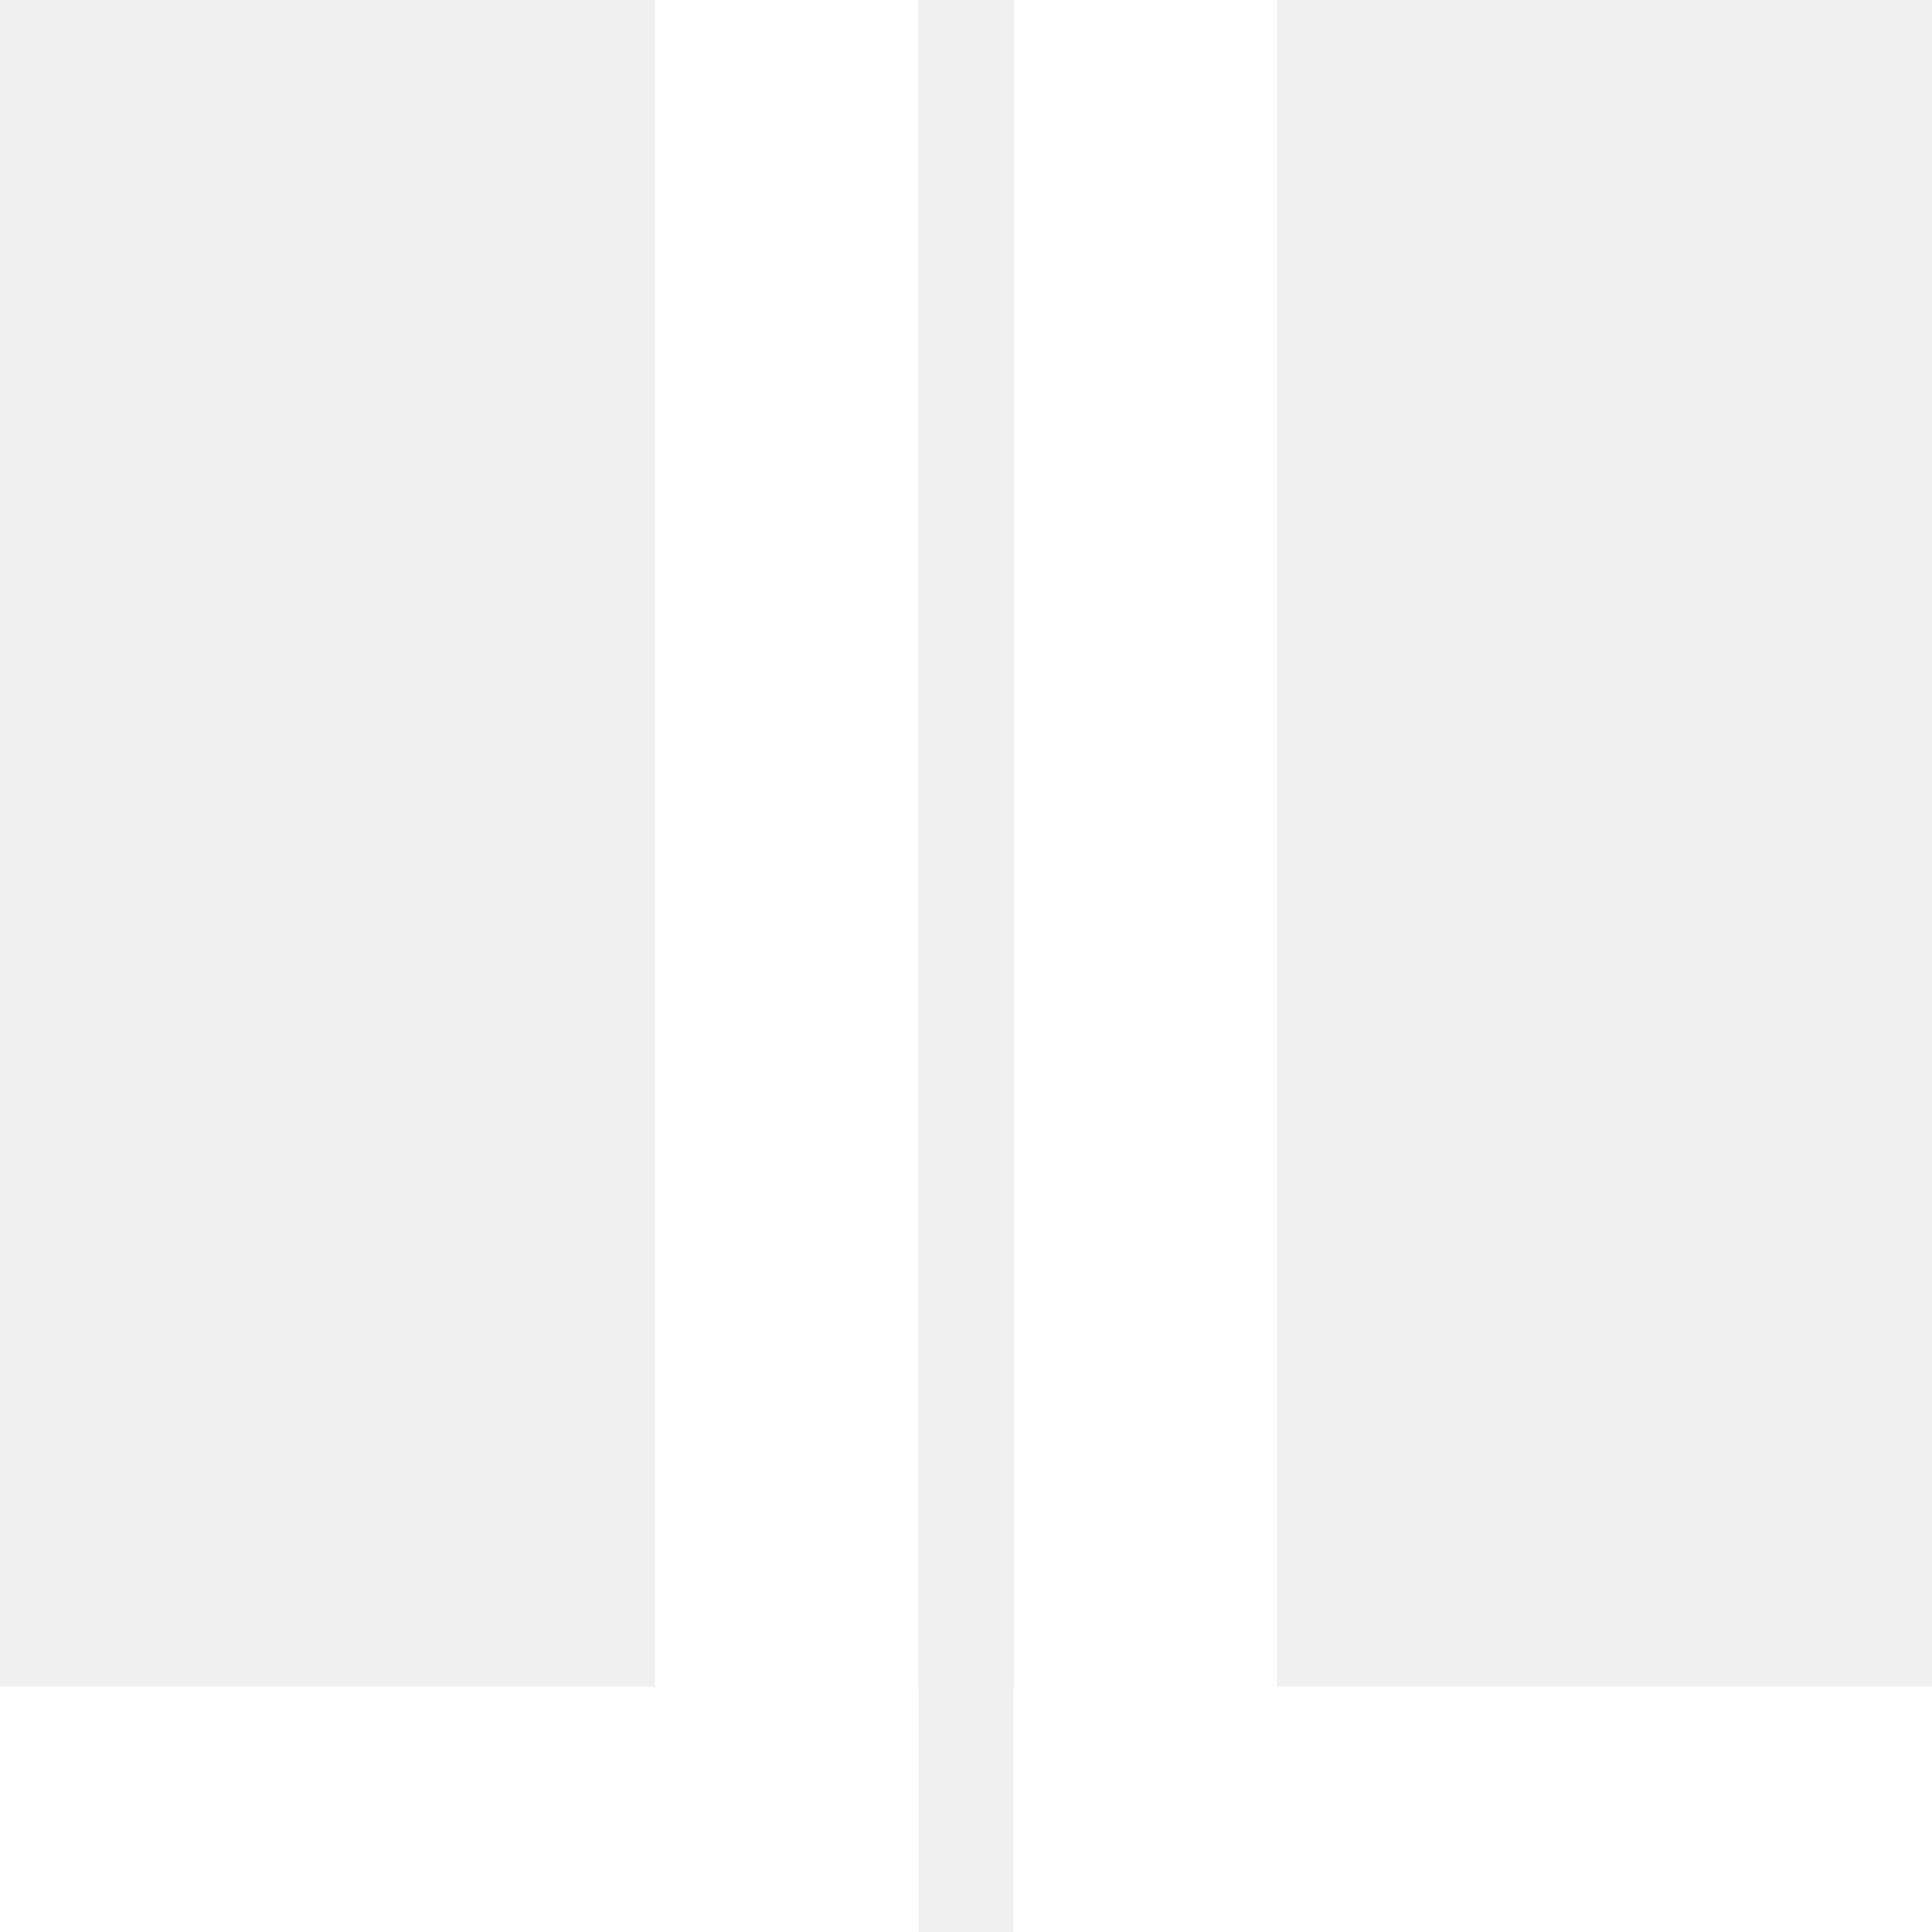
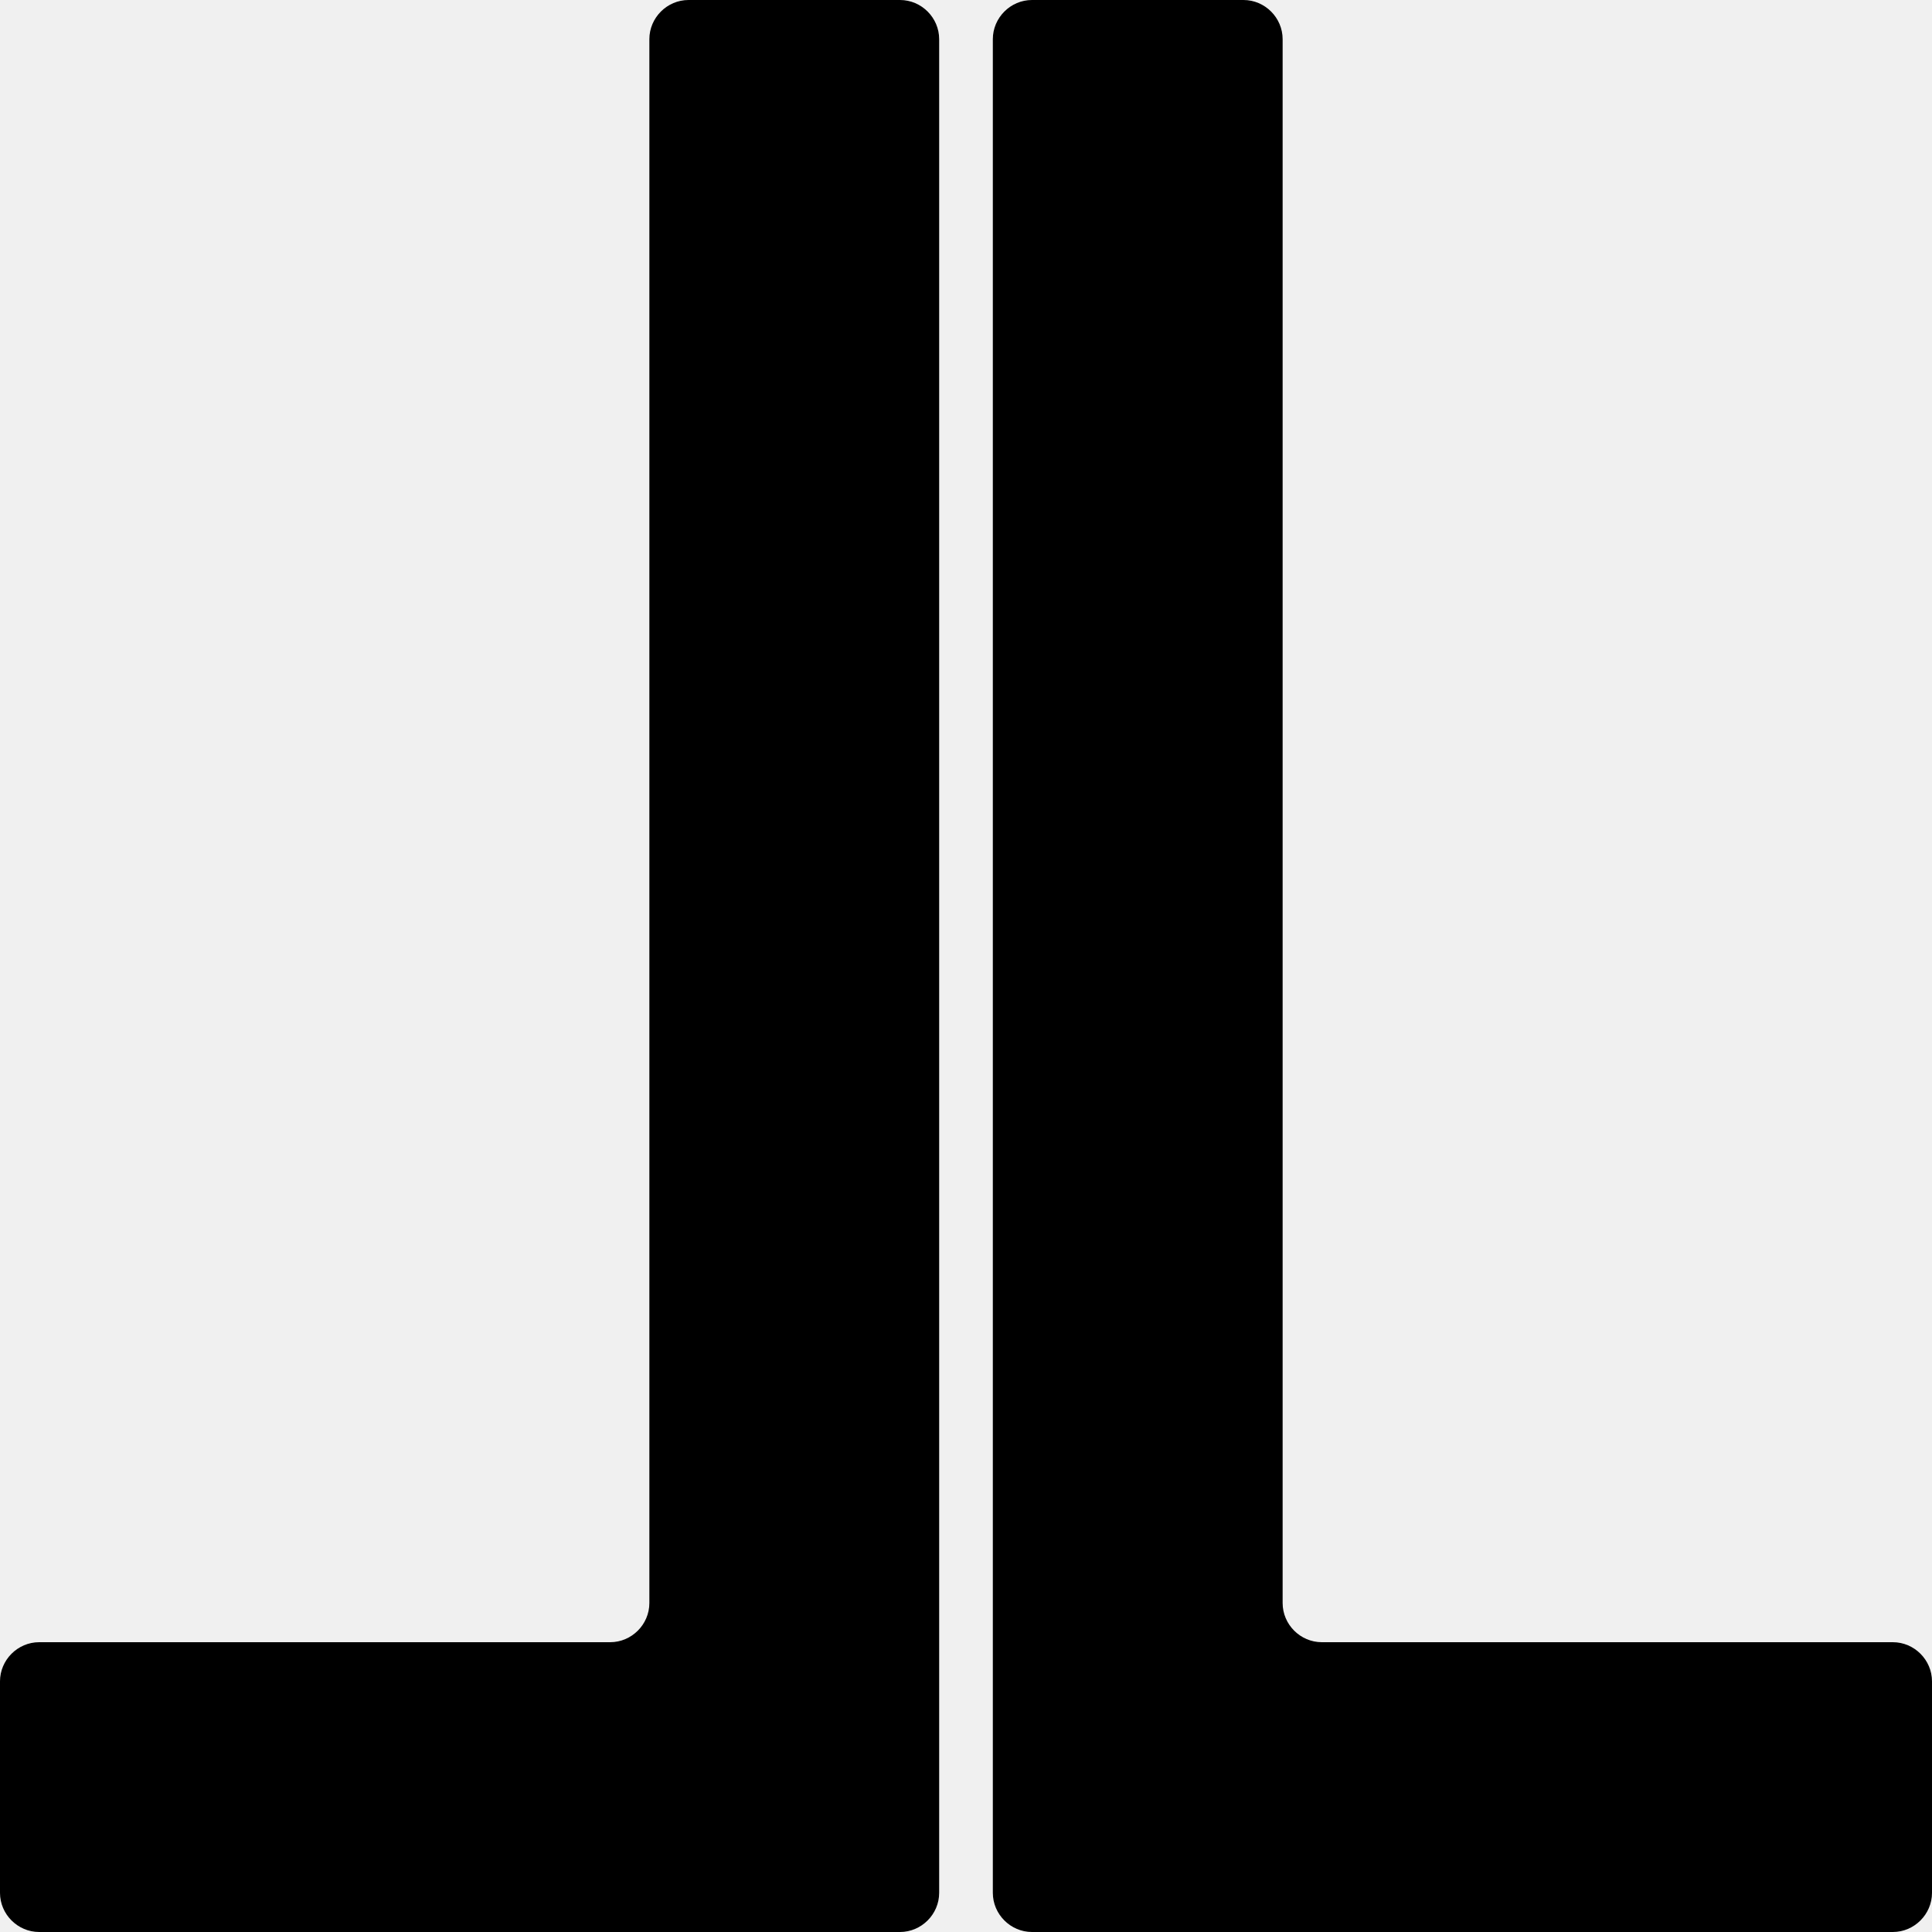
- <svg xmlns="http://www.w3.org/2000/svg" id="l" width="1000" height="1000" viewBox="0 0 1000 1000">
+ <svg xmlns="http://www.w3.org/2000/svg" version="1.1" x="0px" y="0px" width="360px" height="360px" viewBox="0 0 360 360" style="enable-background:new 0 0 360 360;" xml:space="preserve">
  <defs>
-     <style>
-       .cls-1, .cls-2 {
-         fill: #ffffff;
-       }
- 
-       .cls-2 {
-         fill-rule: evenodd;
-       }
-     </style>
-   </defs>
-   <rect id="horizontal" class="cls-1" x="524.656" y="873" width="476.344" height="127" />
-   <path id="vertical" class="cls-2" d="M524.7-1H661V1000H524.7V-1Z" />
-   <rect id="horizontal-2" data-name="horizontal" class="cls-1" x="-1" y="873" width="476.344" height="127" />
-   <rect id="vertical-2" data-name="vertical" class="cls-1" x="339" y="-1" width="136.313" height="1001" />
+     </defs>
+   <g>
+     <path d="M175,7.3v345.4c0,4-3.3,7.3-7.3,7.3H7.3c-4,0-7.3-3.3-7.3-7.3v-39.4c0-4,3.3-7.3,7.3-7.3h106.4c4,0,7.3-3.3,7.3-7.3V7.3             c0-4,3.3-7.3,7.3-7.3h39.4C171.7,0,175,3.3,175,7.3z" />
+   </g>
+   <g>
+     <path d="M360,313.3v39.4c0,4-3.3,7.3-7.3,7.3H192.3c-4,0-7.3-3.3-7.3-7.3V7.3c0-4,3.3-7.3,7.3-7.3h39.4c4,0,7.3,3.3,7.3,7.3v291.4             c0,4,3.3,7.3,7.3,7.3h106.4C356.7,306,360,309.3,360,313.3z" />
+   </g>
</svg>
